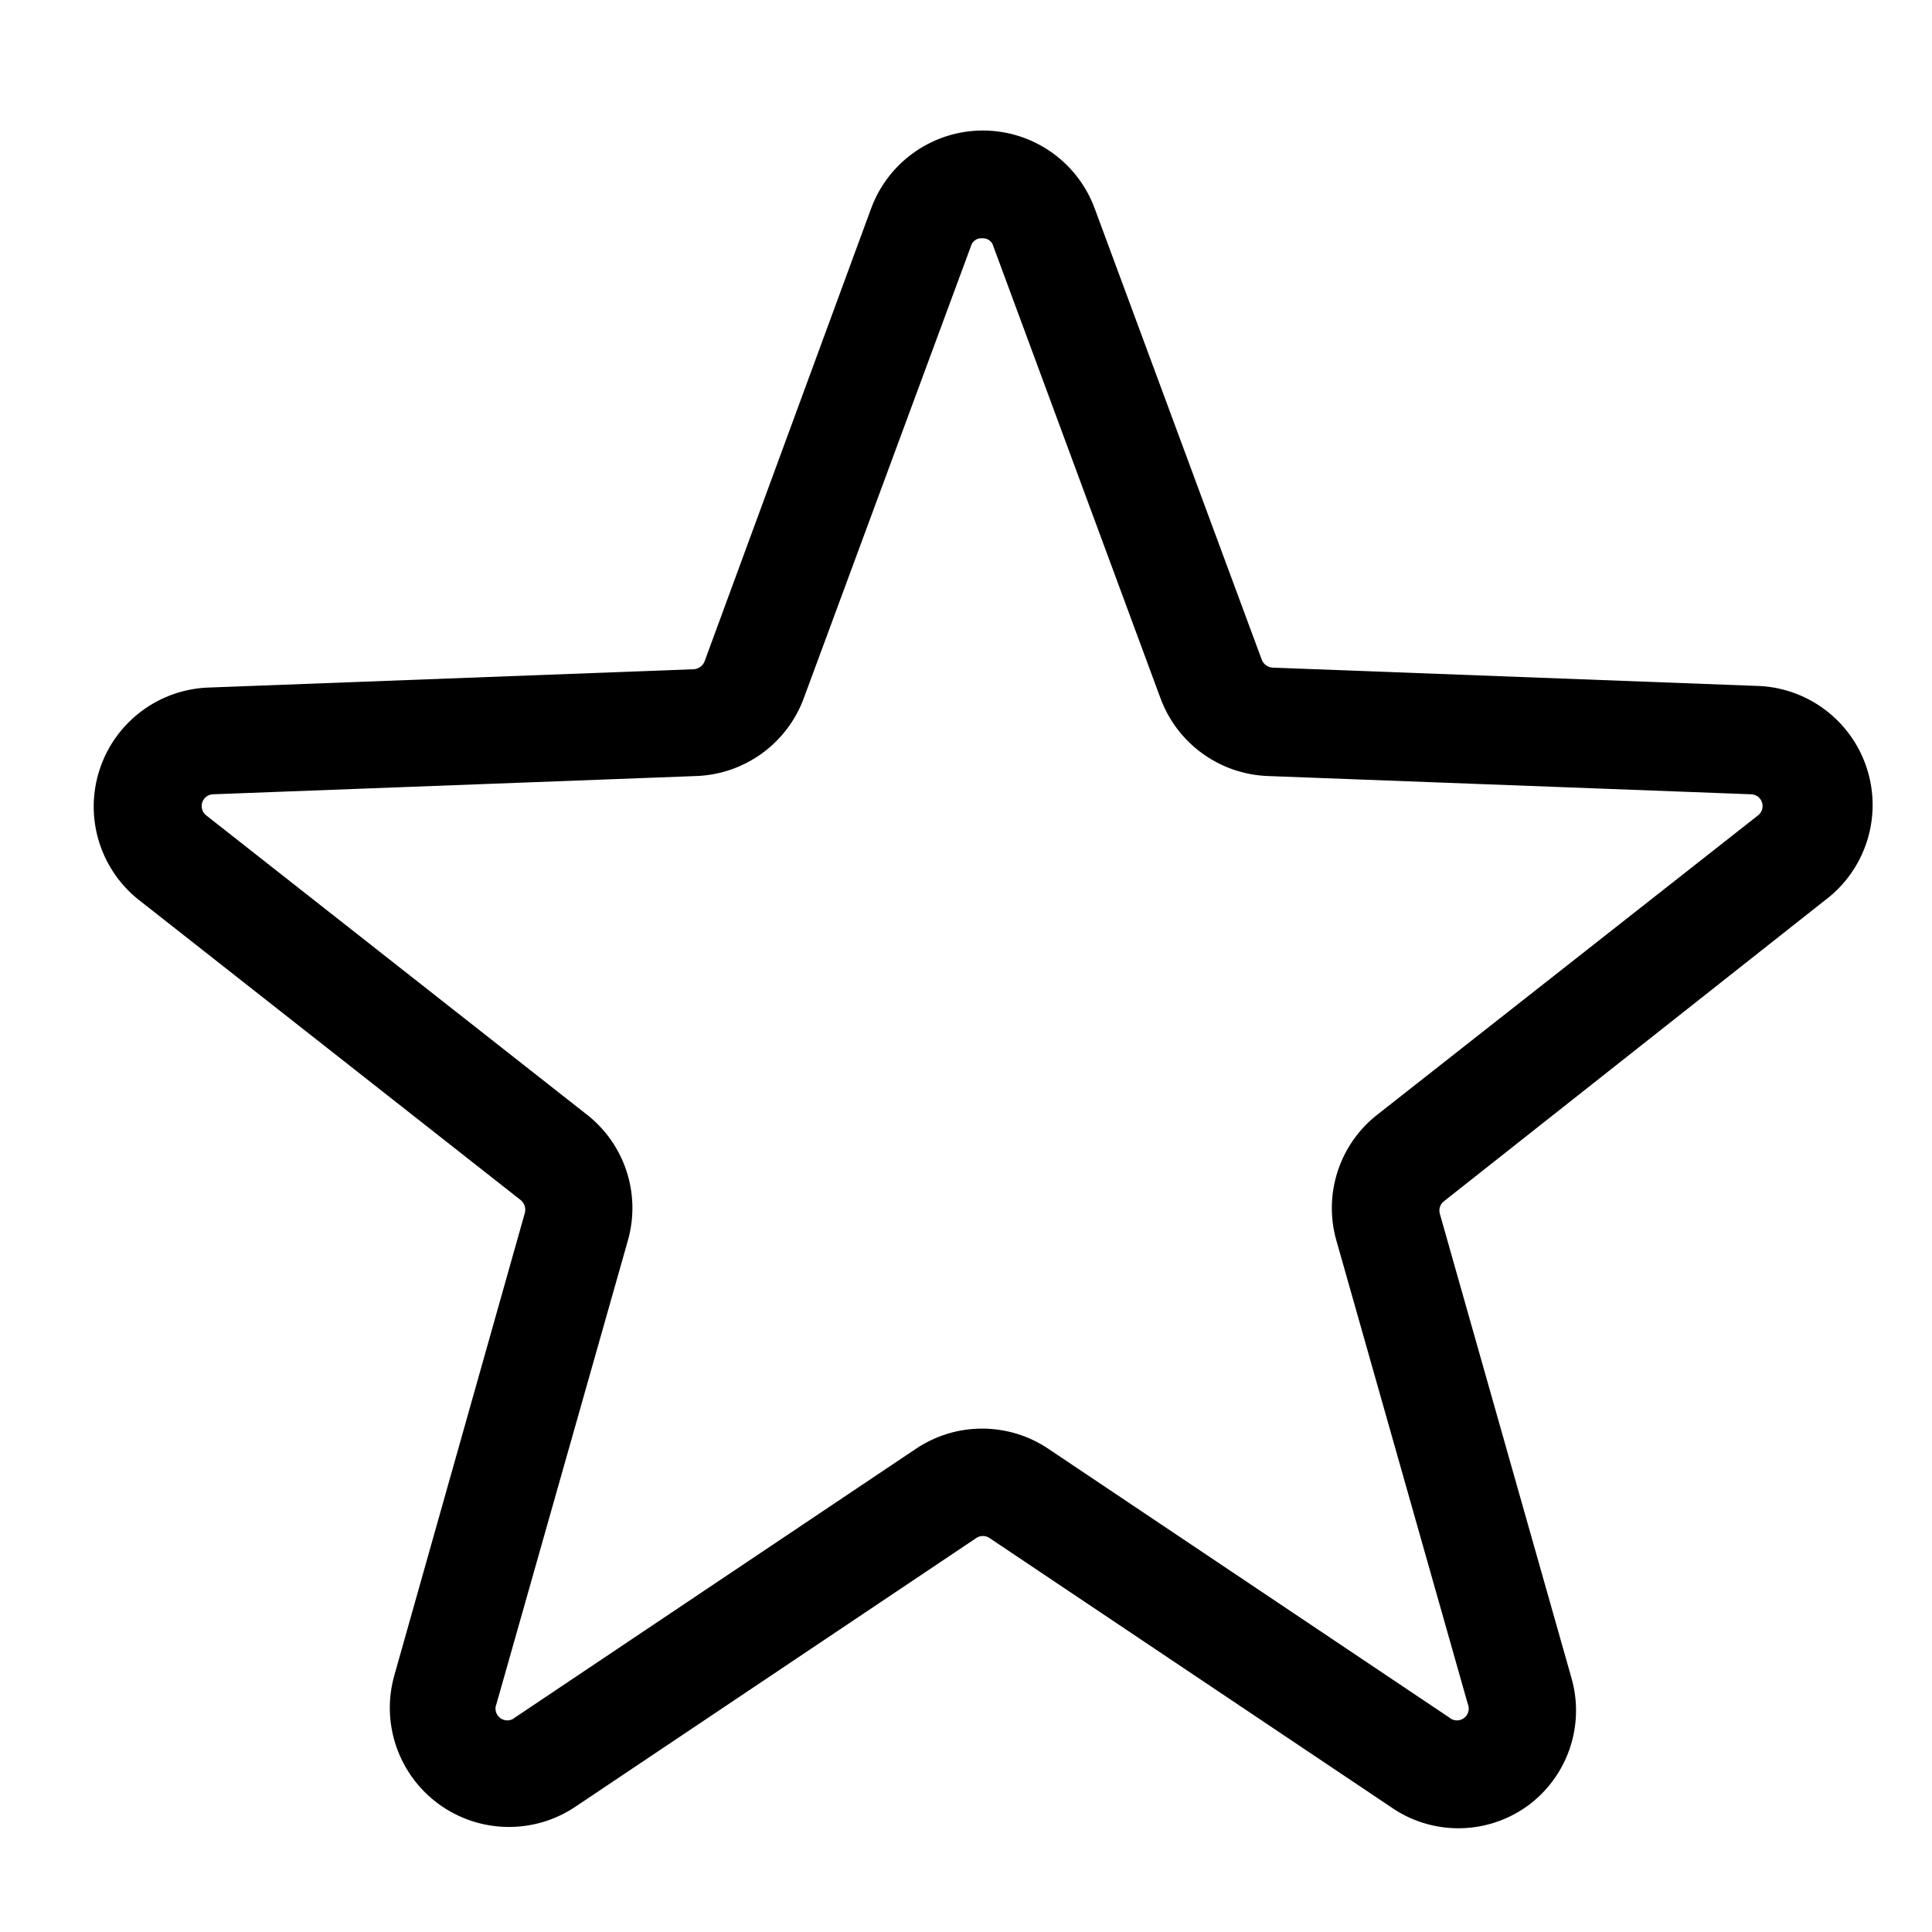
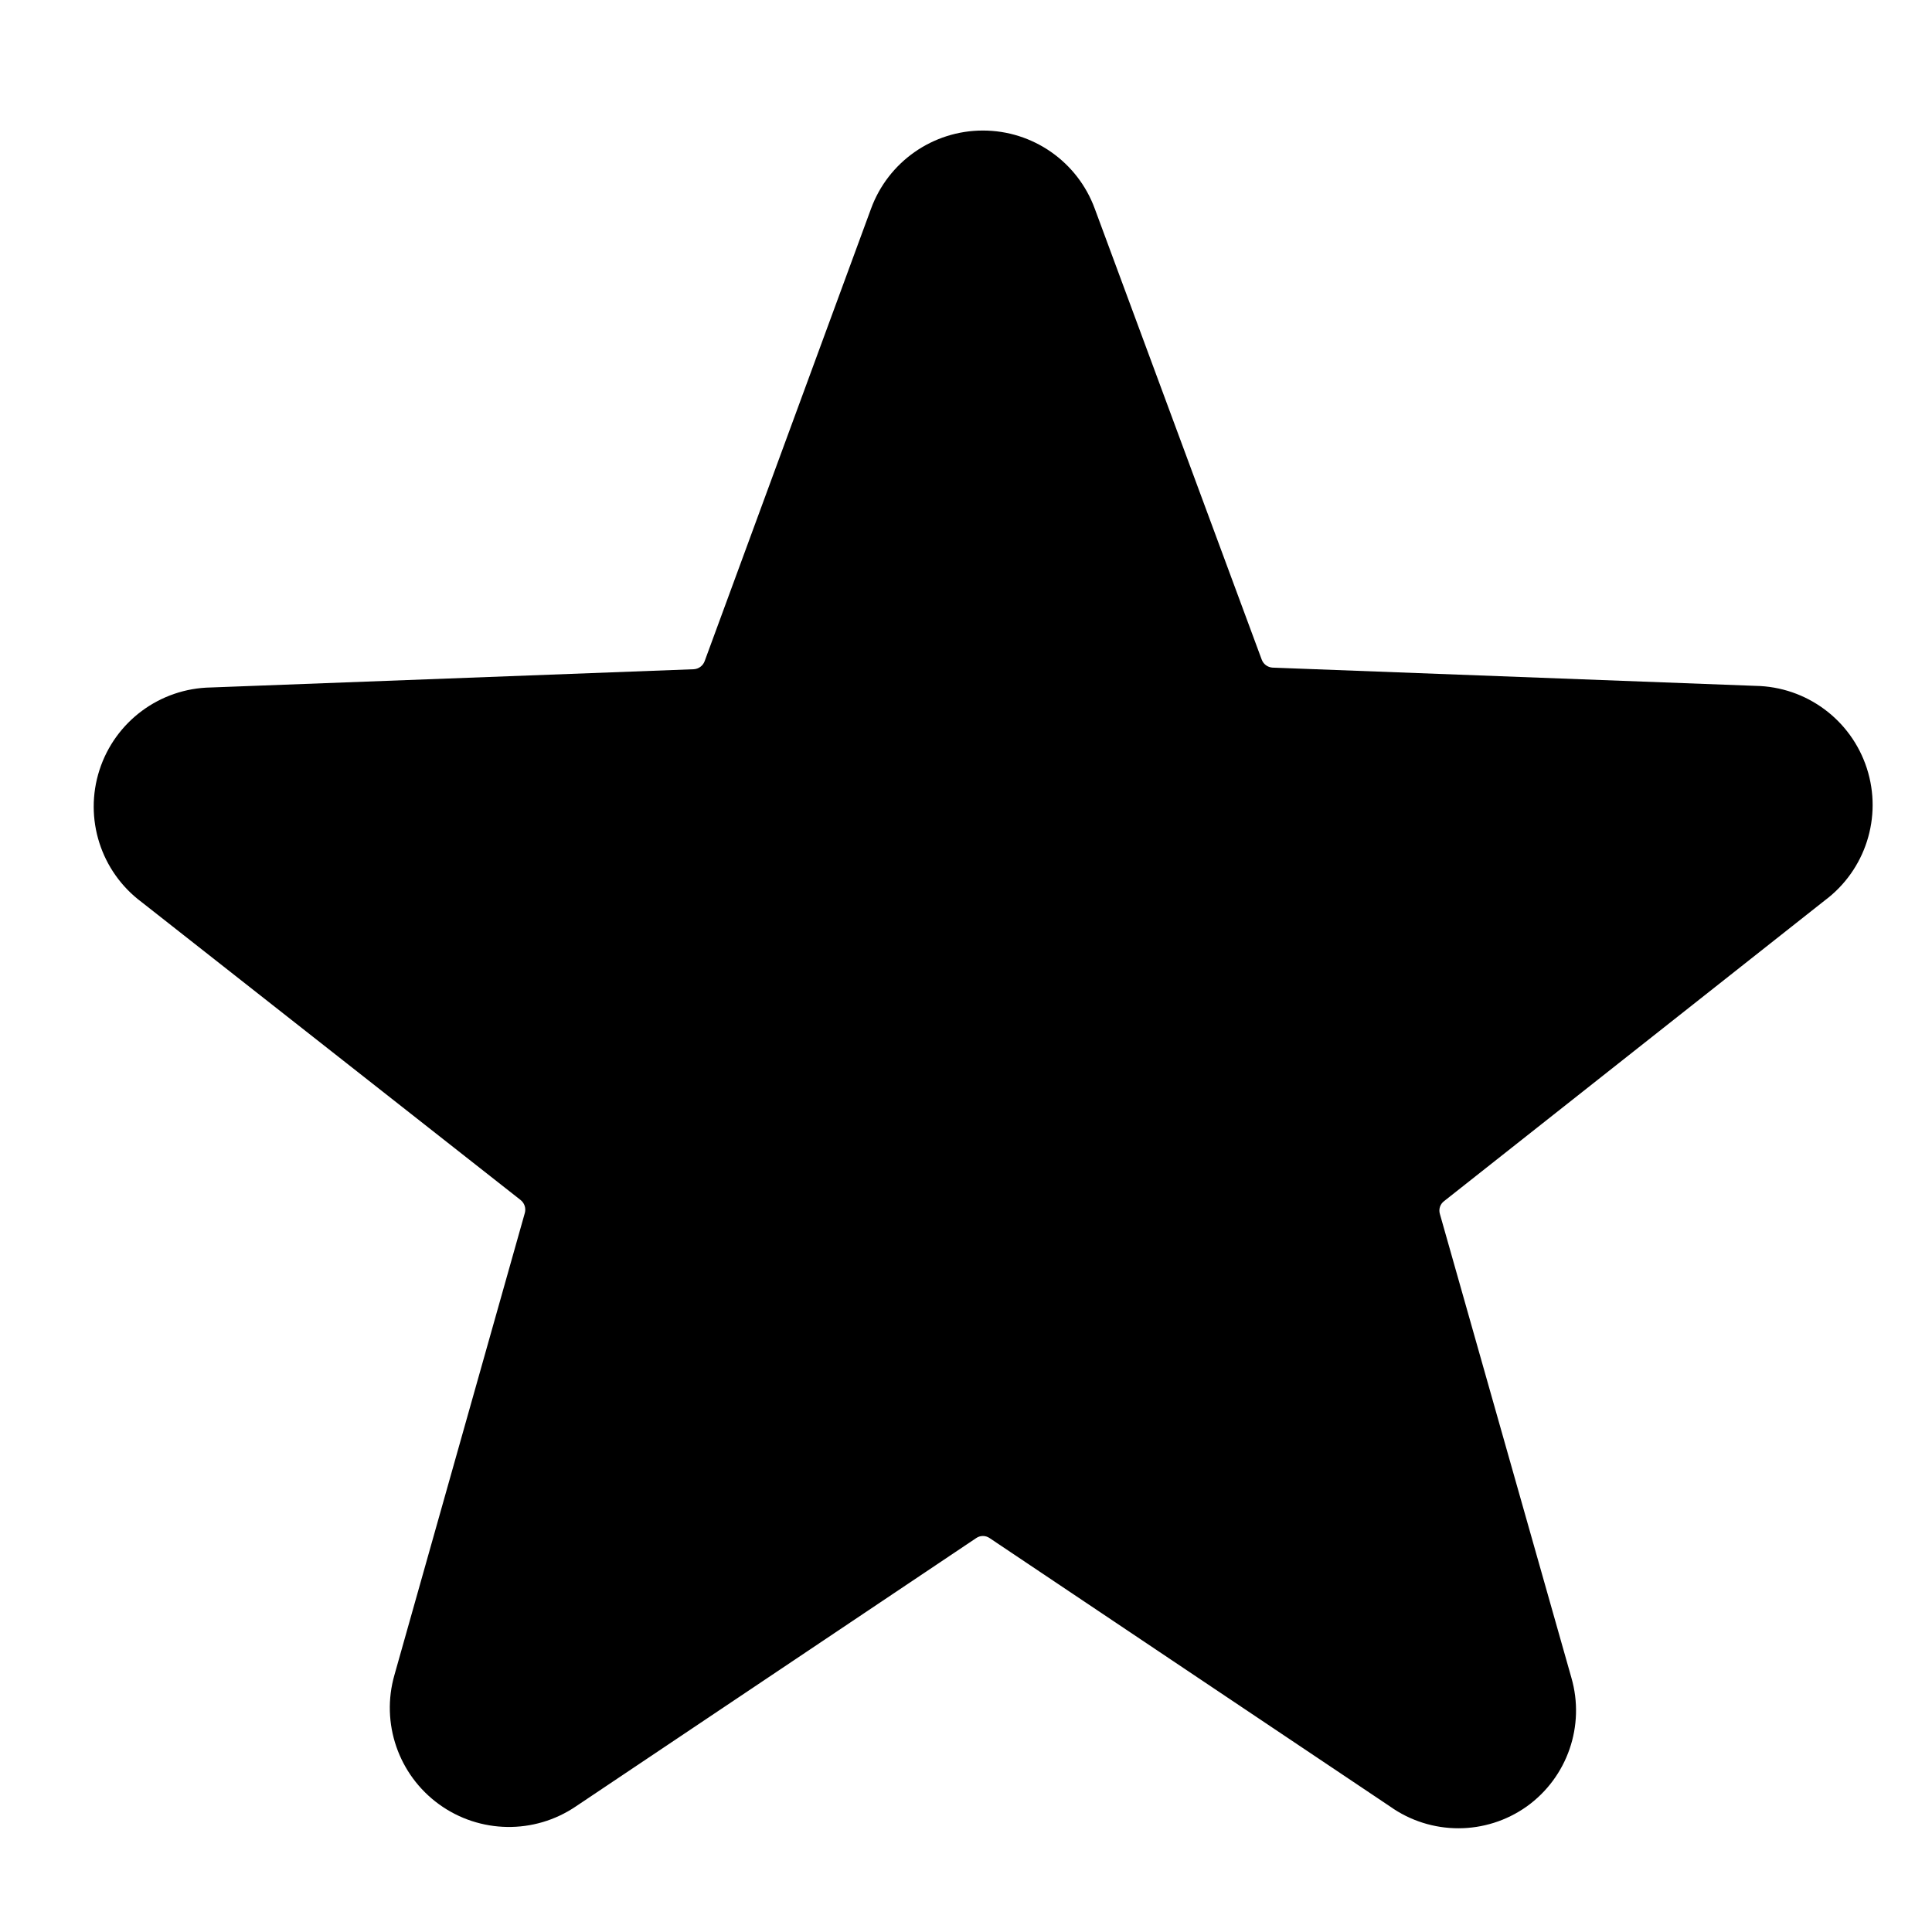
- <svg xmlns="http://www.w3.org/2000/svg" fill="#000000" width="800px" height="800px" viewBox="0 0 36 36" version="1.1" preserveAspectRatio="xMidYMid meet" id="svg15">
-   <defs id="defs19" />
-   <path id="path197" style="display:inline" d="M 18.222 2.434 A 2.22 2.22 0 0 0 16.23 3.89 L 13.13 12.32 A 0.23 0.23 0 0 1 12.93 12.47 L 3.93 12.81 A 2.22 2.22 0 0 0 2.64 16.81 L 9.7 22.36 A 0.23 0.23 0 0 1 9.78 22.6 L 7.35 31.21 A 2.22 2.22 0 0 0 10.73 33.66 L 18.19 28.66 A 0.22 0.22 0 0 1 18.44 28.66 L 25.9 33.66 A 2.2 2.2 0 0 0 28.45 33.66 A 2.2 2.2 0 0 0 29.28 31.26 L 26.83 22.62 A 0.22 0.22 0 0 1 26.91 22.38 L 34 16.78 A 2.22 2.22 0 0 0 32.71 12.78 L 23.71 12.44 A 0.23 0.23 0 0 1 23.51 12.29 L 20.4 3.89 A 2.22 2.22 0 0 0 18.222 2.434 z M 18.3 4.44 A 0.2 0.2 0 0 1 18.301 4.44 A 0.2 0.2 0 0 1 18.51 4.59 L 21.62 13 A 2.22 2.22 0 0 0 23.62 14.46 L 32.62 14.8 A 0.22 0.22 0 0 1 32.75 15.2 L 25.69 20.75 A 2.21 2.21 0 0 0 24.9 23.11 L 27.35 31.75 A 0.22 0.22 0 0 1 27 32 L 19.54 27 A 2.21 2.21 0 0 0 18.301 26.62 A 2.21 2.21 0 0 0 18.3 26.62 A 2.21 2.21 0 0 0 17.061 27 L 9.601 32 A 0.22 0.22 0 0 1 9.251 31.75 L 11.701 23.11 A 2.21 2.21 0 0 0 10.911 20.75 L 3.851 15.2 A 0.22 0.22 0 0 1 3.981 14.8 L 12.981 14.46 A 2.22 2.22 0 0 0 14.981 13 L 18.091 4.59 A 0.2 0.2 0 0 1 18.3 4.44 z " />
-   <rect x="0" y="0" width="36" height="36" fill-opacity="0" id="rect13" style="display:inline" />
+ <svg xmlns="http://www.w3.org/2000/svg" fill="#000000" width="800px" height="800px" viewBox="0 0 36 36" version="1.1" preserveAspectRatio="xMidYMid meet" id="svg250">
+   <defs id="defs254" />
+   <path class="clr-i-solid clr-i-solid-path-1" d="M34,16.78a2.22,2.22,0,0,0-1.29-4l-9-.34a.23.23,0,0,1-.2-.15L20.4,3.89a2.22,2.22,0,0,0-4.17,0l-3.1,8.43a.23.23,0,0,1-.2.15l-9,.34a2.22,2.22,0,0,0-1.29,4l7.06,5.55a.23.23,0,0,1,.08.24L7.35,31.21a2.22,2.22,0,0,0,3.38,2.45l7.46-5a.22.22,0,0,1,.25,0l7.46,5a2.2,2.2,0,0,0,2.55,0,2.2,2.2,0,0,0,.83-2.4l-2.45-8.64a.22.22,0,0,1,.08-.24Z" id="path246" />
+   <rect x="0" y="0" width="36" height="36" fill-opacity="0" id="rect248" />
</svg>
